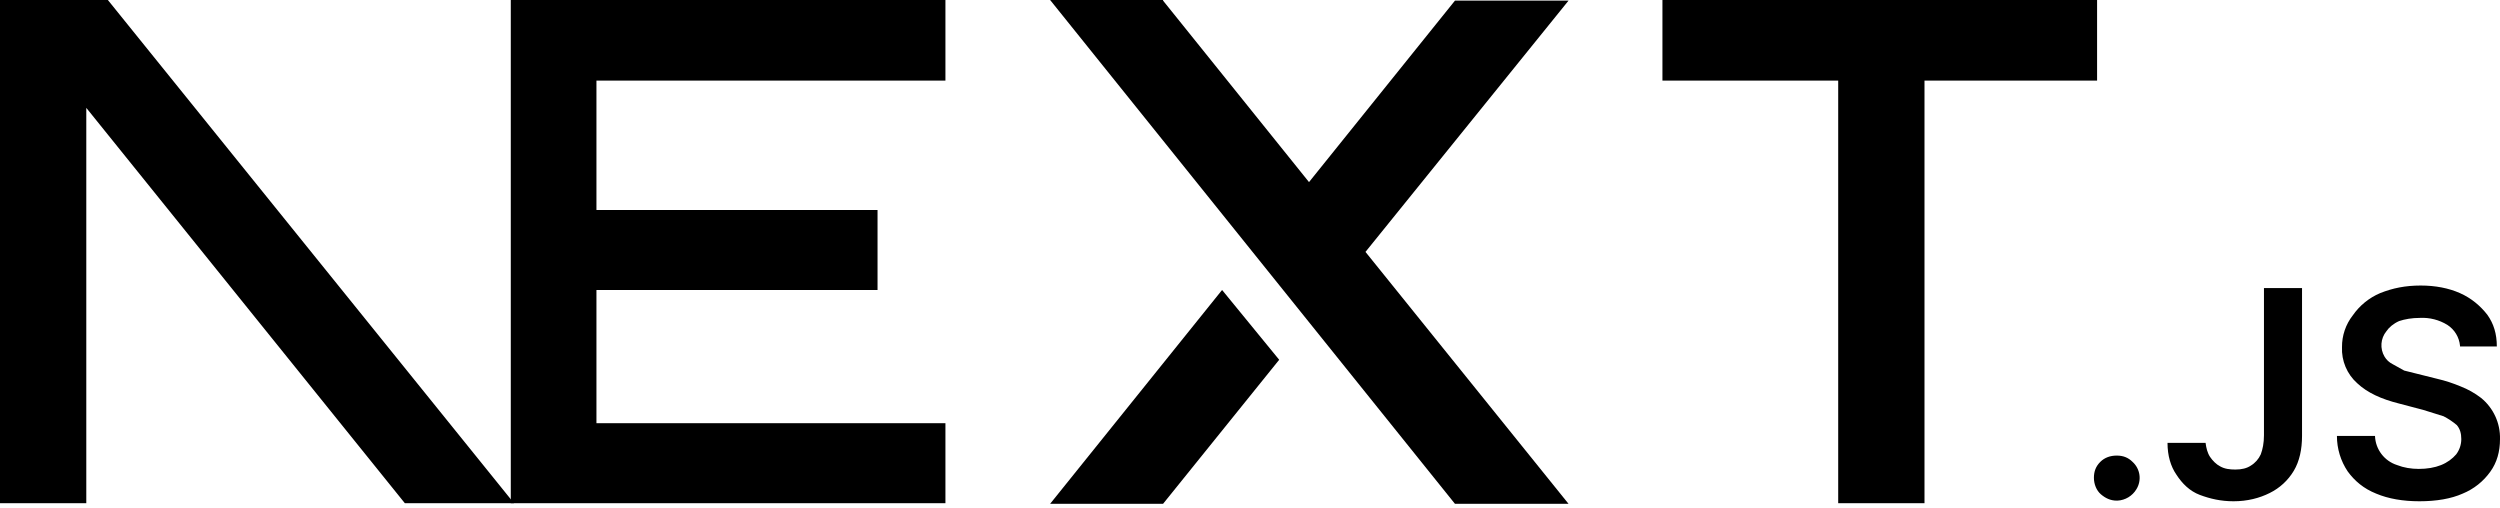
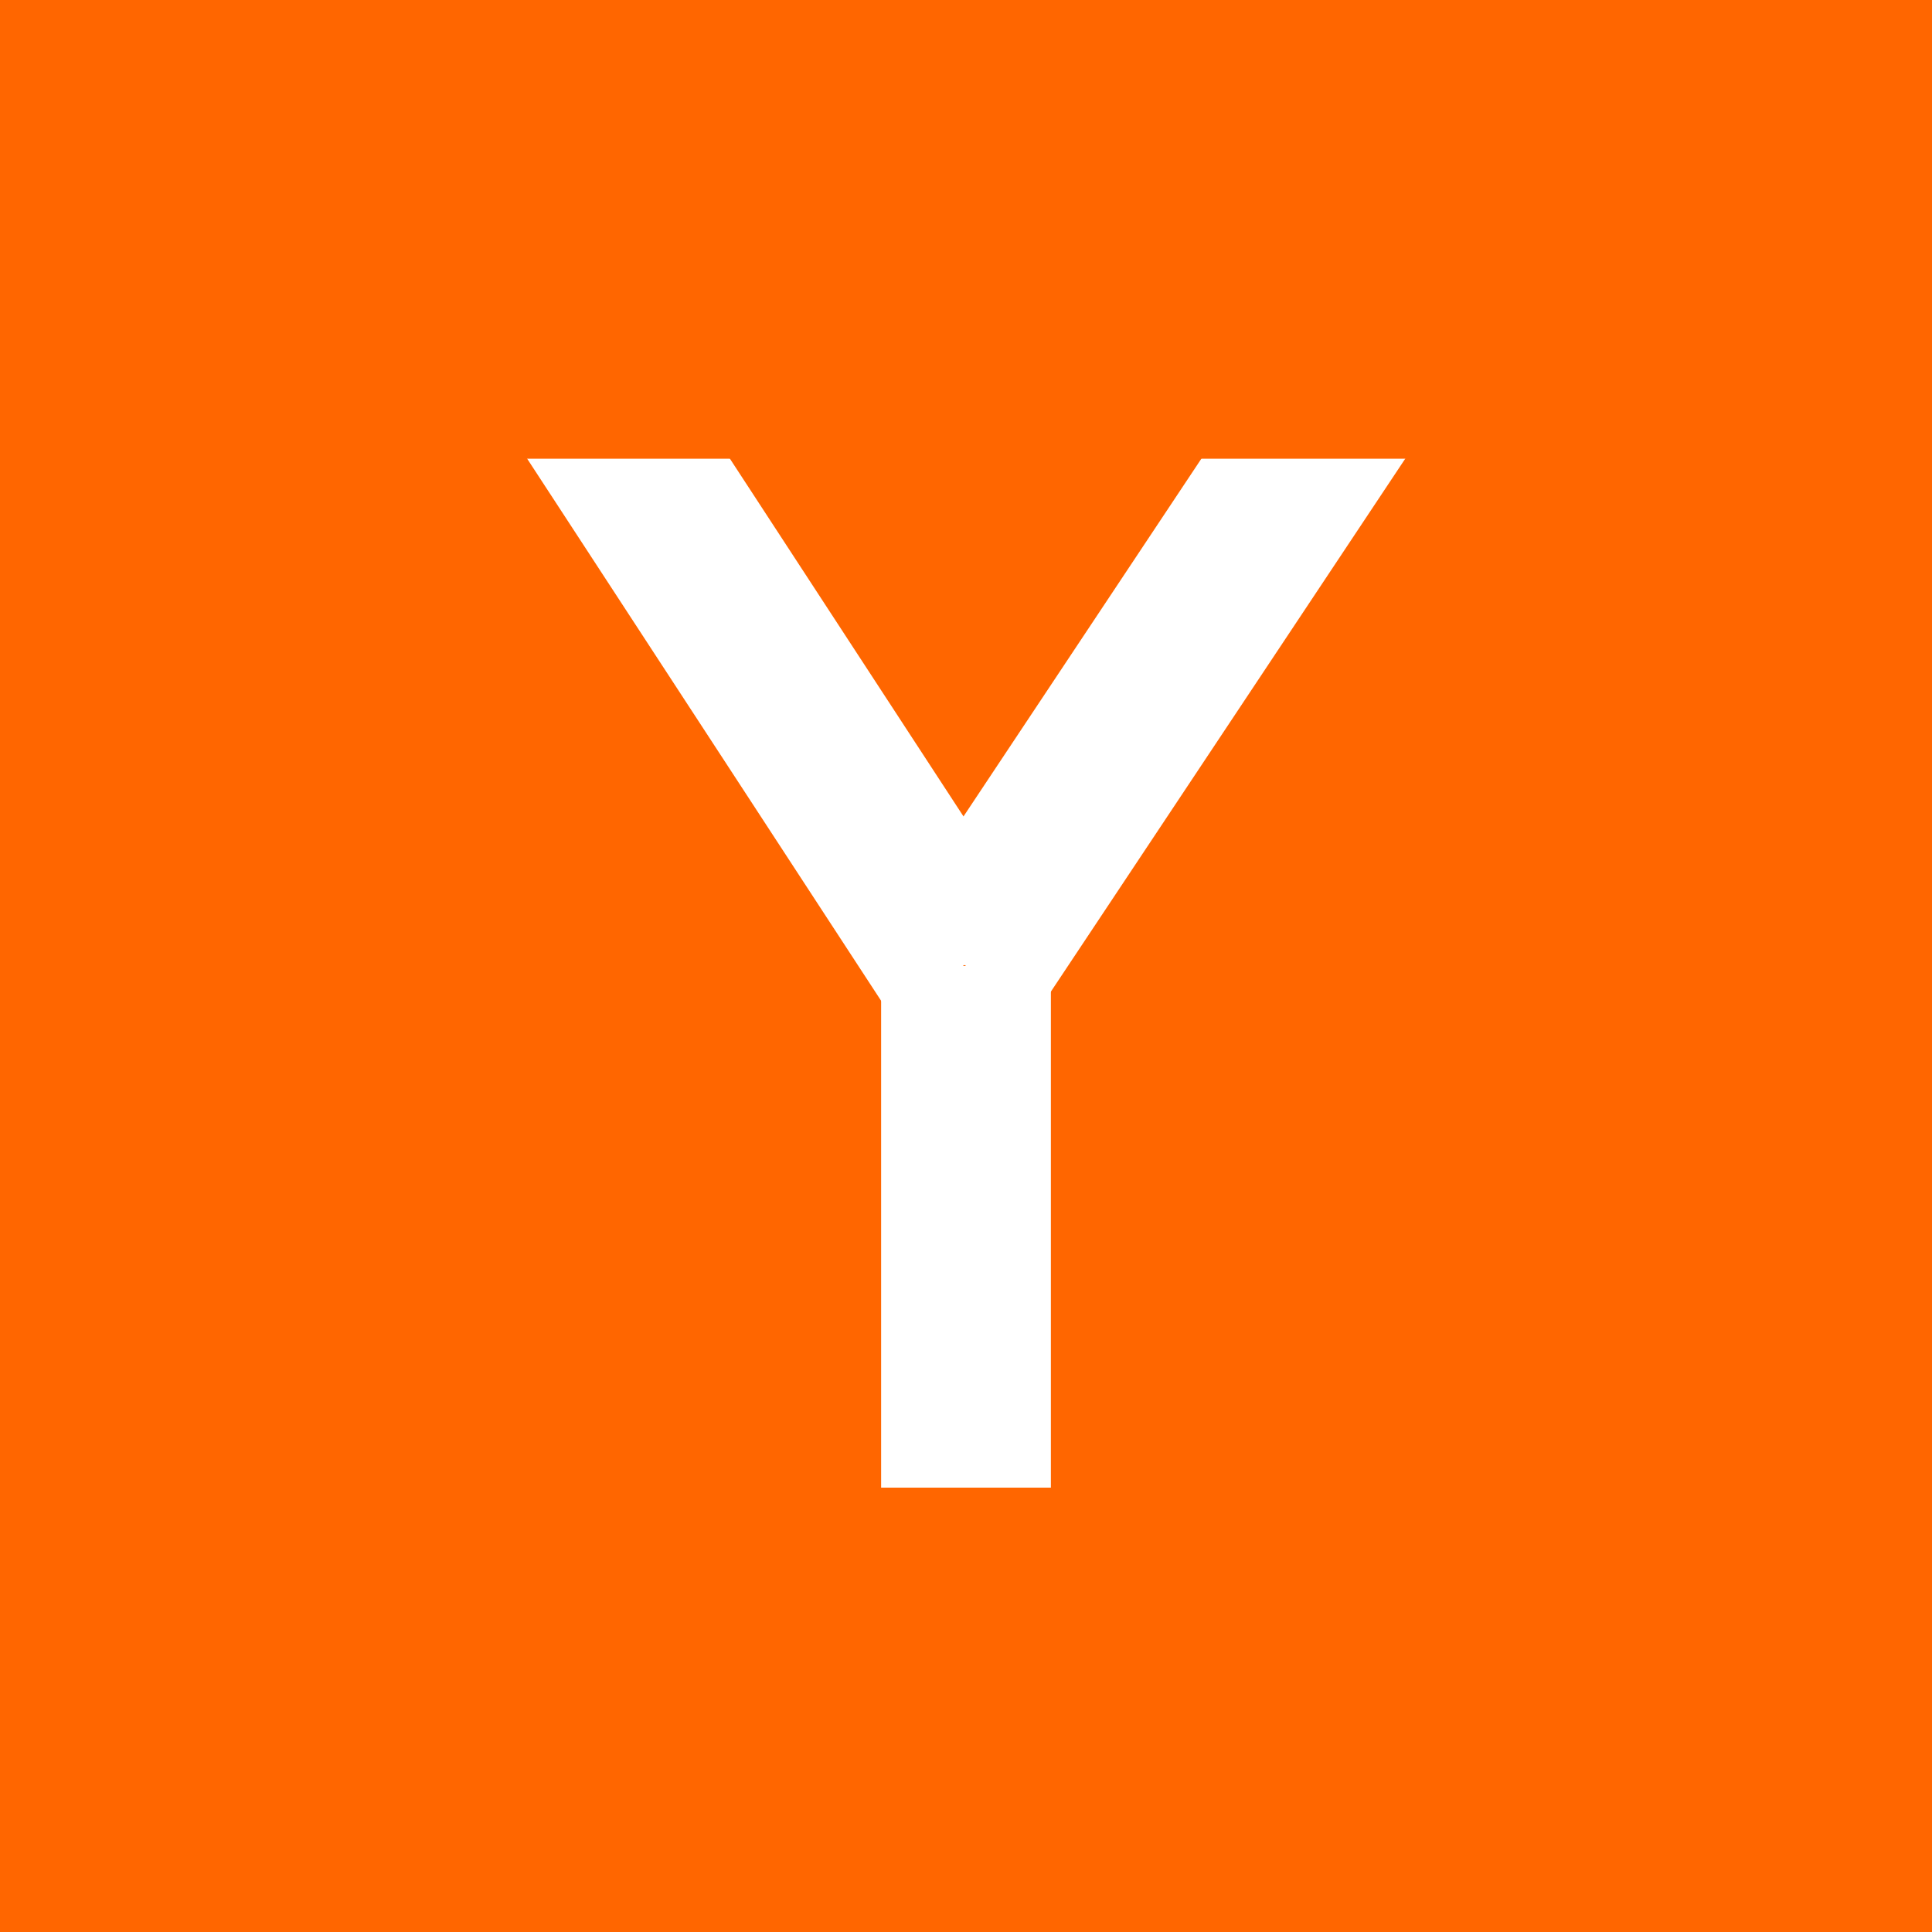
- <svg xmlns="http://www.w3.org/2000/svg" fill="none" viewBox="0 0 394 80">
-   <path fill="#000" d="M262 0h68.5v12.7h-27.2v66.6h-13.6V12.7H262V0ZM149 0v12.7H94v20.4h44.3v12.6H94v21h55v12.6H80.5V0h68.7zm34.3 0h-17.8l63.8 79.4h17.9l-32-39.7 32-39.6h-17.9l-23 28.6-23-28.6zm18.3 56.7-9-11-27.1 33.7h17.8l18.3-22.7z" />
-   <path fill="#000" d="M81 79.3 17 0H0v79.3h13.6V17l50.2 62.3H81Zm252.6-.4c-1 0-1.8-.4-2.5-1s-1.1-1.6-1.1-2.6.3-1.8 1-2.5 1.6-1 2.6-1 1.8.3 2.5 1a3.4 3.4 0 0 1 .6 4.3 3.7 3.7 0 0 1-3 1.8zm23.2-33.5h6v23.3c0 2.1-.4 4-1.3 5.5a9.1 9.1 0 0 1-3.8 3.5c-1.6.8-3.5 1.3-5.7 1.3-2 0-3.7-.4-5.3-1s-2.8-1.8-3.7-3.2c-.9-1.3-1.4-3-1.4-5h6c.1.8.3 1.6.7 2.2s1 1.2 1.6 1.5c.7.4 1.5.5 2.4.5 1 0 1.8-.2 2.4-.6a4 4 0 0 0 1.6-1.8c.3-.8.5-1.8.5-3V45.5zm30.9 9.1a4.4 4.4 0 0 0-2-3.3 7.5 7.5 0 0 0-4.3-1.1c-1.3 0-2.4.2-3.3.5-.9.4-1.6 1-2 1.6a3.5 3.5 0 0 0-.3 4c.3.5.7.9 1.3 1.2l1.8 1 2 .5 3.2.8c1.3.3 2.5.7 3.7 1.2a13 13 0 0 1 3.2 1.8 8.1 8.1 0 0 1 3 6.5c0 2-.5 3.7-1.5 5.1a10 10 0 0 1-4.4 3.5c-1.8.8-4.1 1.2-6.8 1.2-2.6 0-4.9-.4-6.8-1.2-2-.8-3.4-2-4.5-3.5a10 10 0 0 1-1.7-5.6h6a5 5 0 0 0 3.5 4.6c1 .4 2.2.6 3.4.6 1.3 0 2.5-.2 3.5-.6 1-.4 1.8-1 2.4-1.7a4 4 0 0 0 .8-2.4c0-.9-.2-1.6-.7-2.2a11 11 0 0 0-2.1-1.4l-3.2-1-3.8-1c-2.8-.7-5-1.7-6.6-3.2a7.2 7.2 0 0 1-2.4-5.7 8 8 0 0 1 1.7-5 10 10 0 0 1 4.3-3.5c2-.8 4-1.2 6.4-1.2 2.3 0 4.4.4 6.2 1.2 1.8.8 3.2 2 4.3 3.4 1 1.4 1.5 3 1.5 5h-5.8z" />
+ <svg xmlns="http://www.w3.org/2000/svg" viewBox="0 0 100 100" class="h-6 w-6">
+   <rect x="0" y="0" width="100" height="100" fill="rgb(255, 102, 0)" />
+   <path d="M 50 77 L 50 50 " fill="none" stroke="rgb(255, 255, 255)" stroke-width="8.787" stroke-linecap="butt" />
+   <path d="M 94.931 35.623 L 71.245 71.245 " fill="none" stroke="rgb(255, 255, 255)" stroke-width="8.787" stroke-linecap="butt" transform="matrix(1 0 0 1 -21.2455 -21.2455)" />
+   <path d="M -78.931 36.17 L -55.671 71.793 " fill="none" stroke="rgb(255, 255, 255)" stroke-width="8.787" stroke-linecap="butt" transform="matrix(1 0 0 1 105.396 -21.7213)" />
+   <rect transform="" width="100" height="23.743" stroke-width="1" stroke="none" fill="#FF6600" stroke-opacity="1" fill-opacity="1" stroke-linecap="butt" stroke-linejoin="miter" />
</svg>
